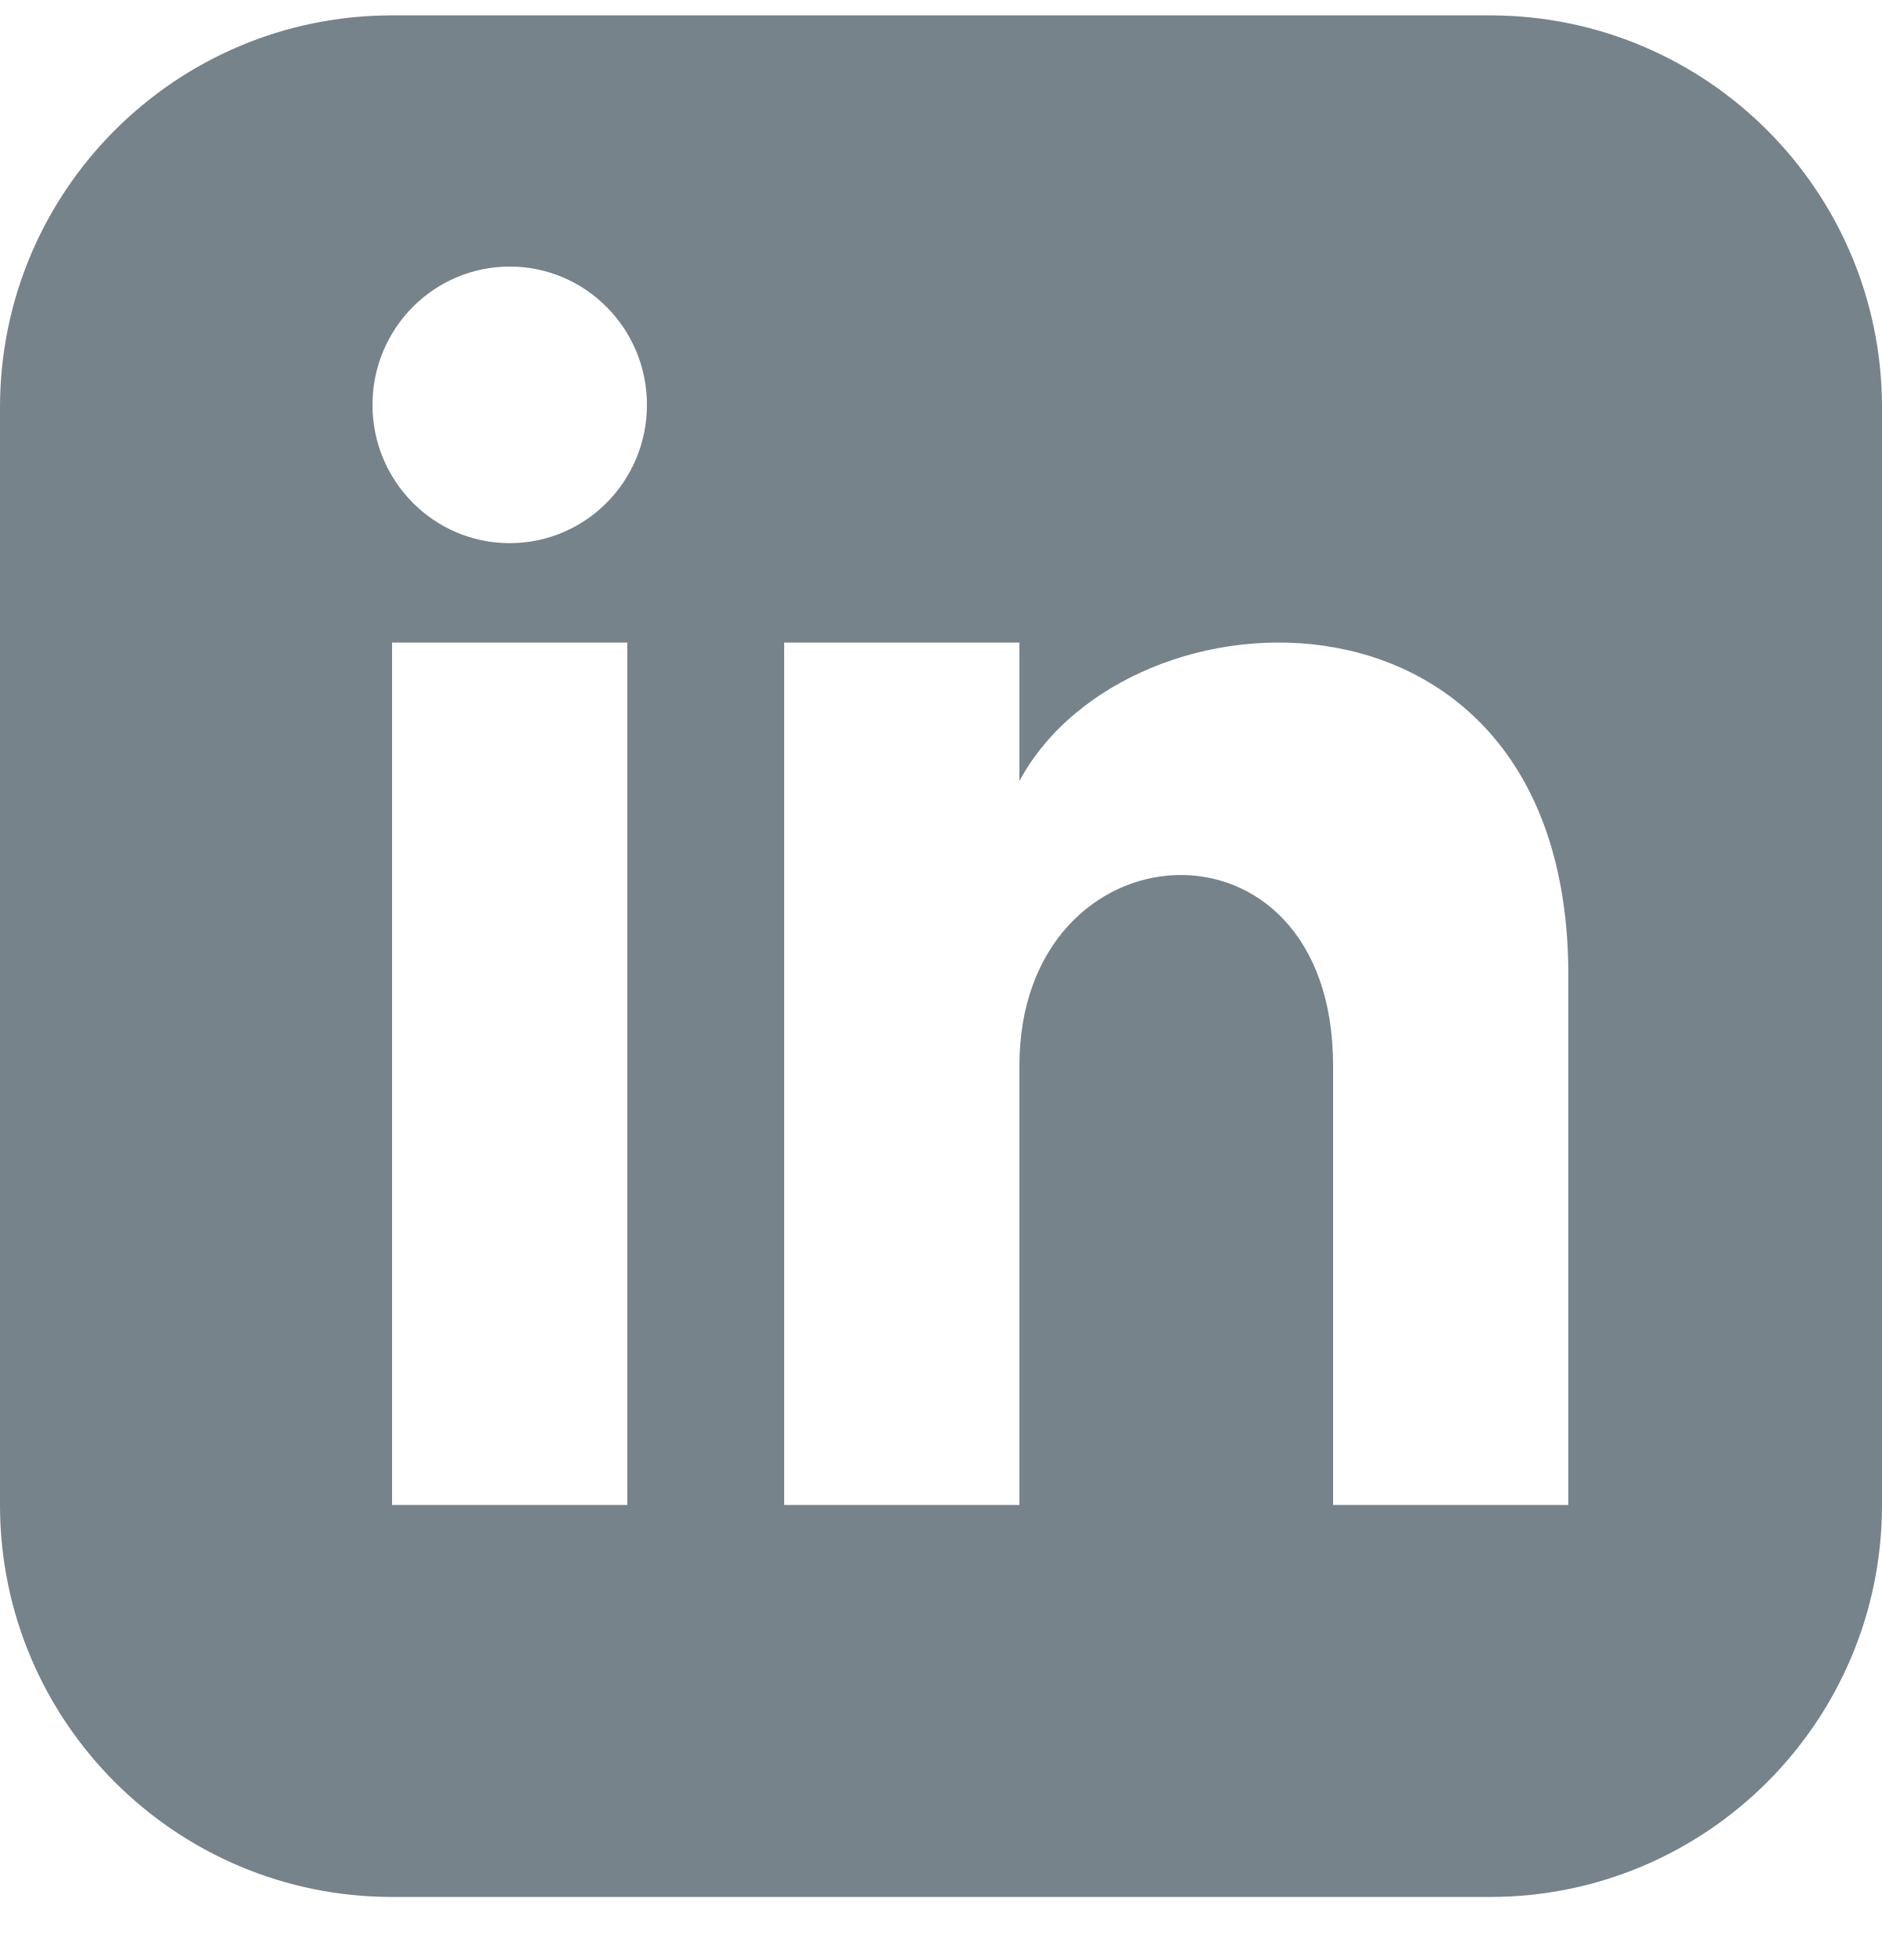
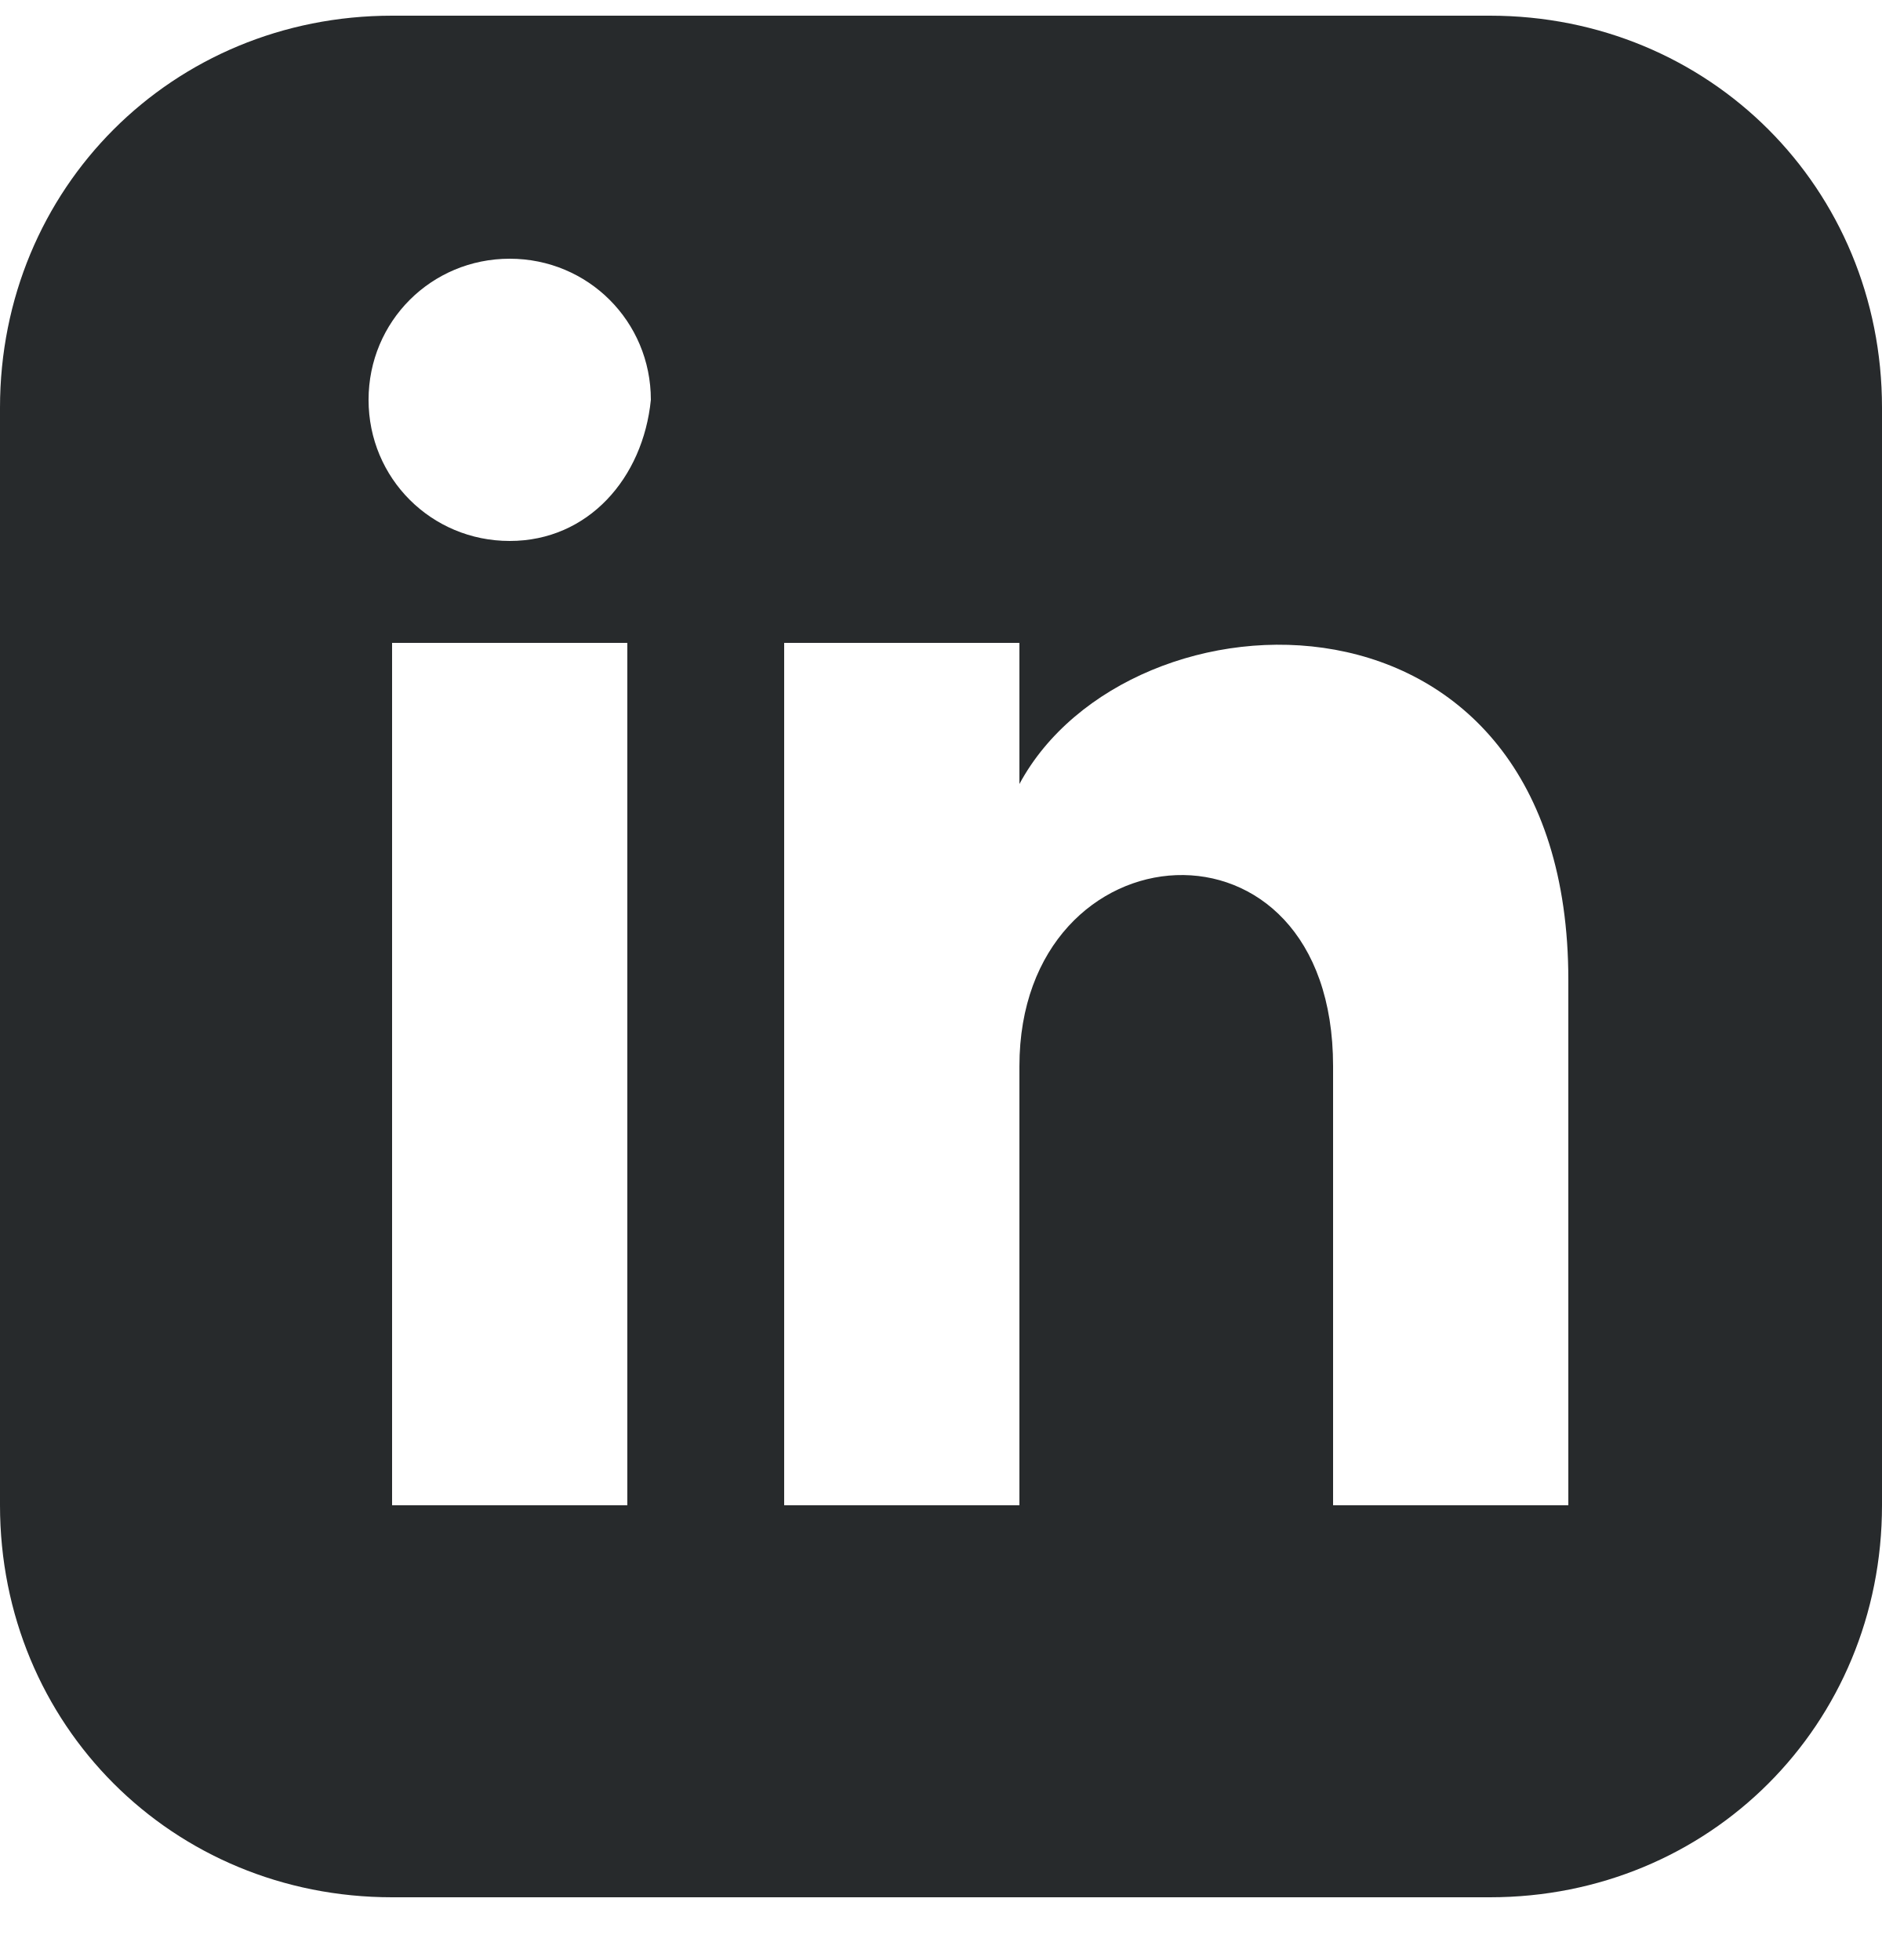
- <svg xmlns="http://www.w3.org/2000/svg" width="24px" height="25px" viewBox="0 0 24 25" version="1.1">
-   <defs />
-   <g id="project" stroke="none" stroke-width="1" fill="none" fill-rule="evenodd" transform="translate(-1227, -2196)">
-     <path d="M1246,2196.196 L1232,2196.196 C1229.239,2196.196 1227,2198.435 1227,2201.196 L1227,2215.196 C1227,2217.957 1229.239,2220.196 1232,2220.196 L1246,2220.196 C1248.762,2220.196 1251,2217.957 1251,2215.196 L1251,2201.196 C1251,2198.435 1248.762,2196.196 1246,2196.196 Z M1235,2215.196 L1232,2215.196 L1232,2204.196 L1235,2204.196 L1235,2215.196 Z M1233.5,2202.928 C1232.534,2202.928 1231.75,2202.138 1231.75,2201.164 C1231.75,2200.19 1232.534,2199.4 1233.5,2199.4 C1234.466,2199.4 1235.25,2200.19 1235.25,2201.164 C1235.25,2202.138 1234.467,2202.928 1233.5,2202.928 Z M1247,2215.196 L1244,2215.196 L1244,2209.592 C1244,2206.224 1240,2206.479 1240,2209.592 L1240,2215.196 L1237,2215.196 L1237,2204.196 L1240,2204.196 L1240,2205.961 C1241.396,2203.375 1247,2203.184 1247,2208.437 L1247,2215.196 Z" id="Shape" fill="#77838A" fill-rule="nonzero" />
+ <svg xmlns="http://www.w3.org/2000/svg" version="1.1" id="Layer_1" x="0px" y="0px" viewBox="0 0 24 25" style="enable-background:new 0 0 24 25;" xml:space="preserve">
+   <style type="text/css">
+ 	.st0{fill:#272A2C;}
+ </style>
+   <g id="project" transform="translate(-1227, -2196)">
+     <path id="Shape" class="st0" d="M1246,2196.2h-14c-2.8,0-5,2.2-5,5v14c0,2.8,2.2,5,5,5h14c2.8,0,5-2.2,5-5v-14   C1251,2198.4,1248.8,2196.2,1246,2196.2z M1235,2215.2h-3v-11h3V2215.2z M1233.5,2202.9c-1,0-1.8-0.8-1.8-1.8c0-1,0.8-1.8,1.8-1.8   s1.8,0.8,1.8,1.8C1235.2,2202.1,1234.5,2202.9,1233.5,2202.9z M1247,2215.2h-3v-5.6c0-3.4-4-3.1-4,0v5.6h-3v-11h3v1.8   c1.4-2.6,7-2.8,7,2.5V2215.2z" />
  </g>
</svg>
